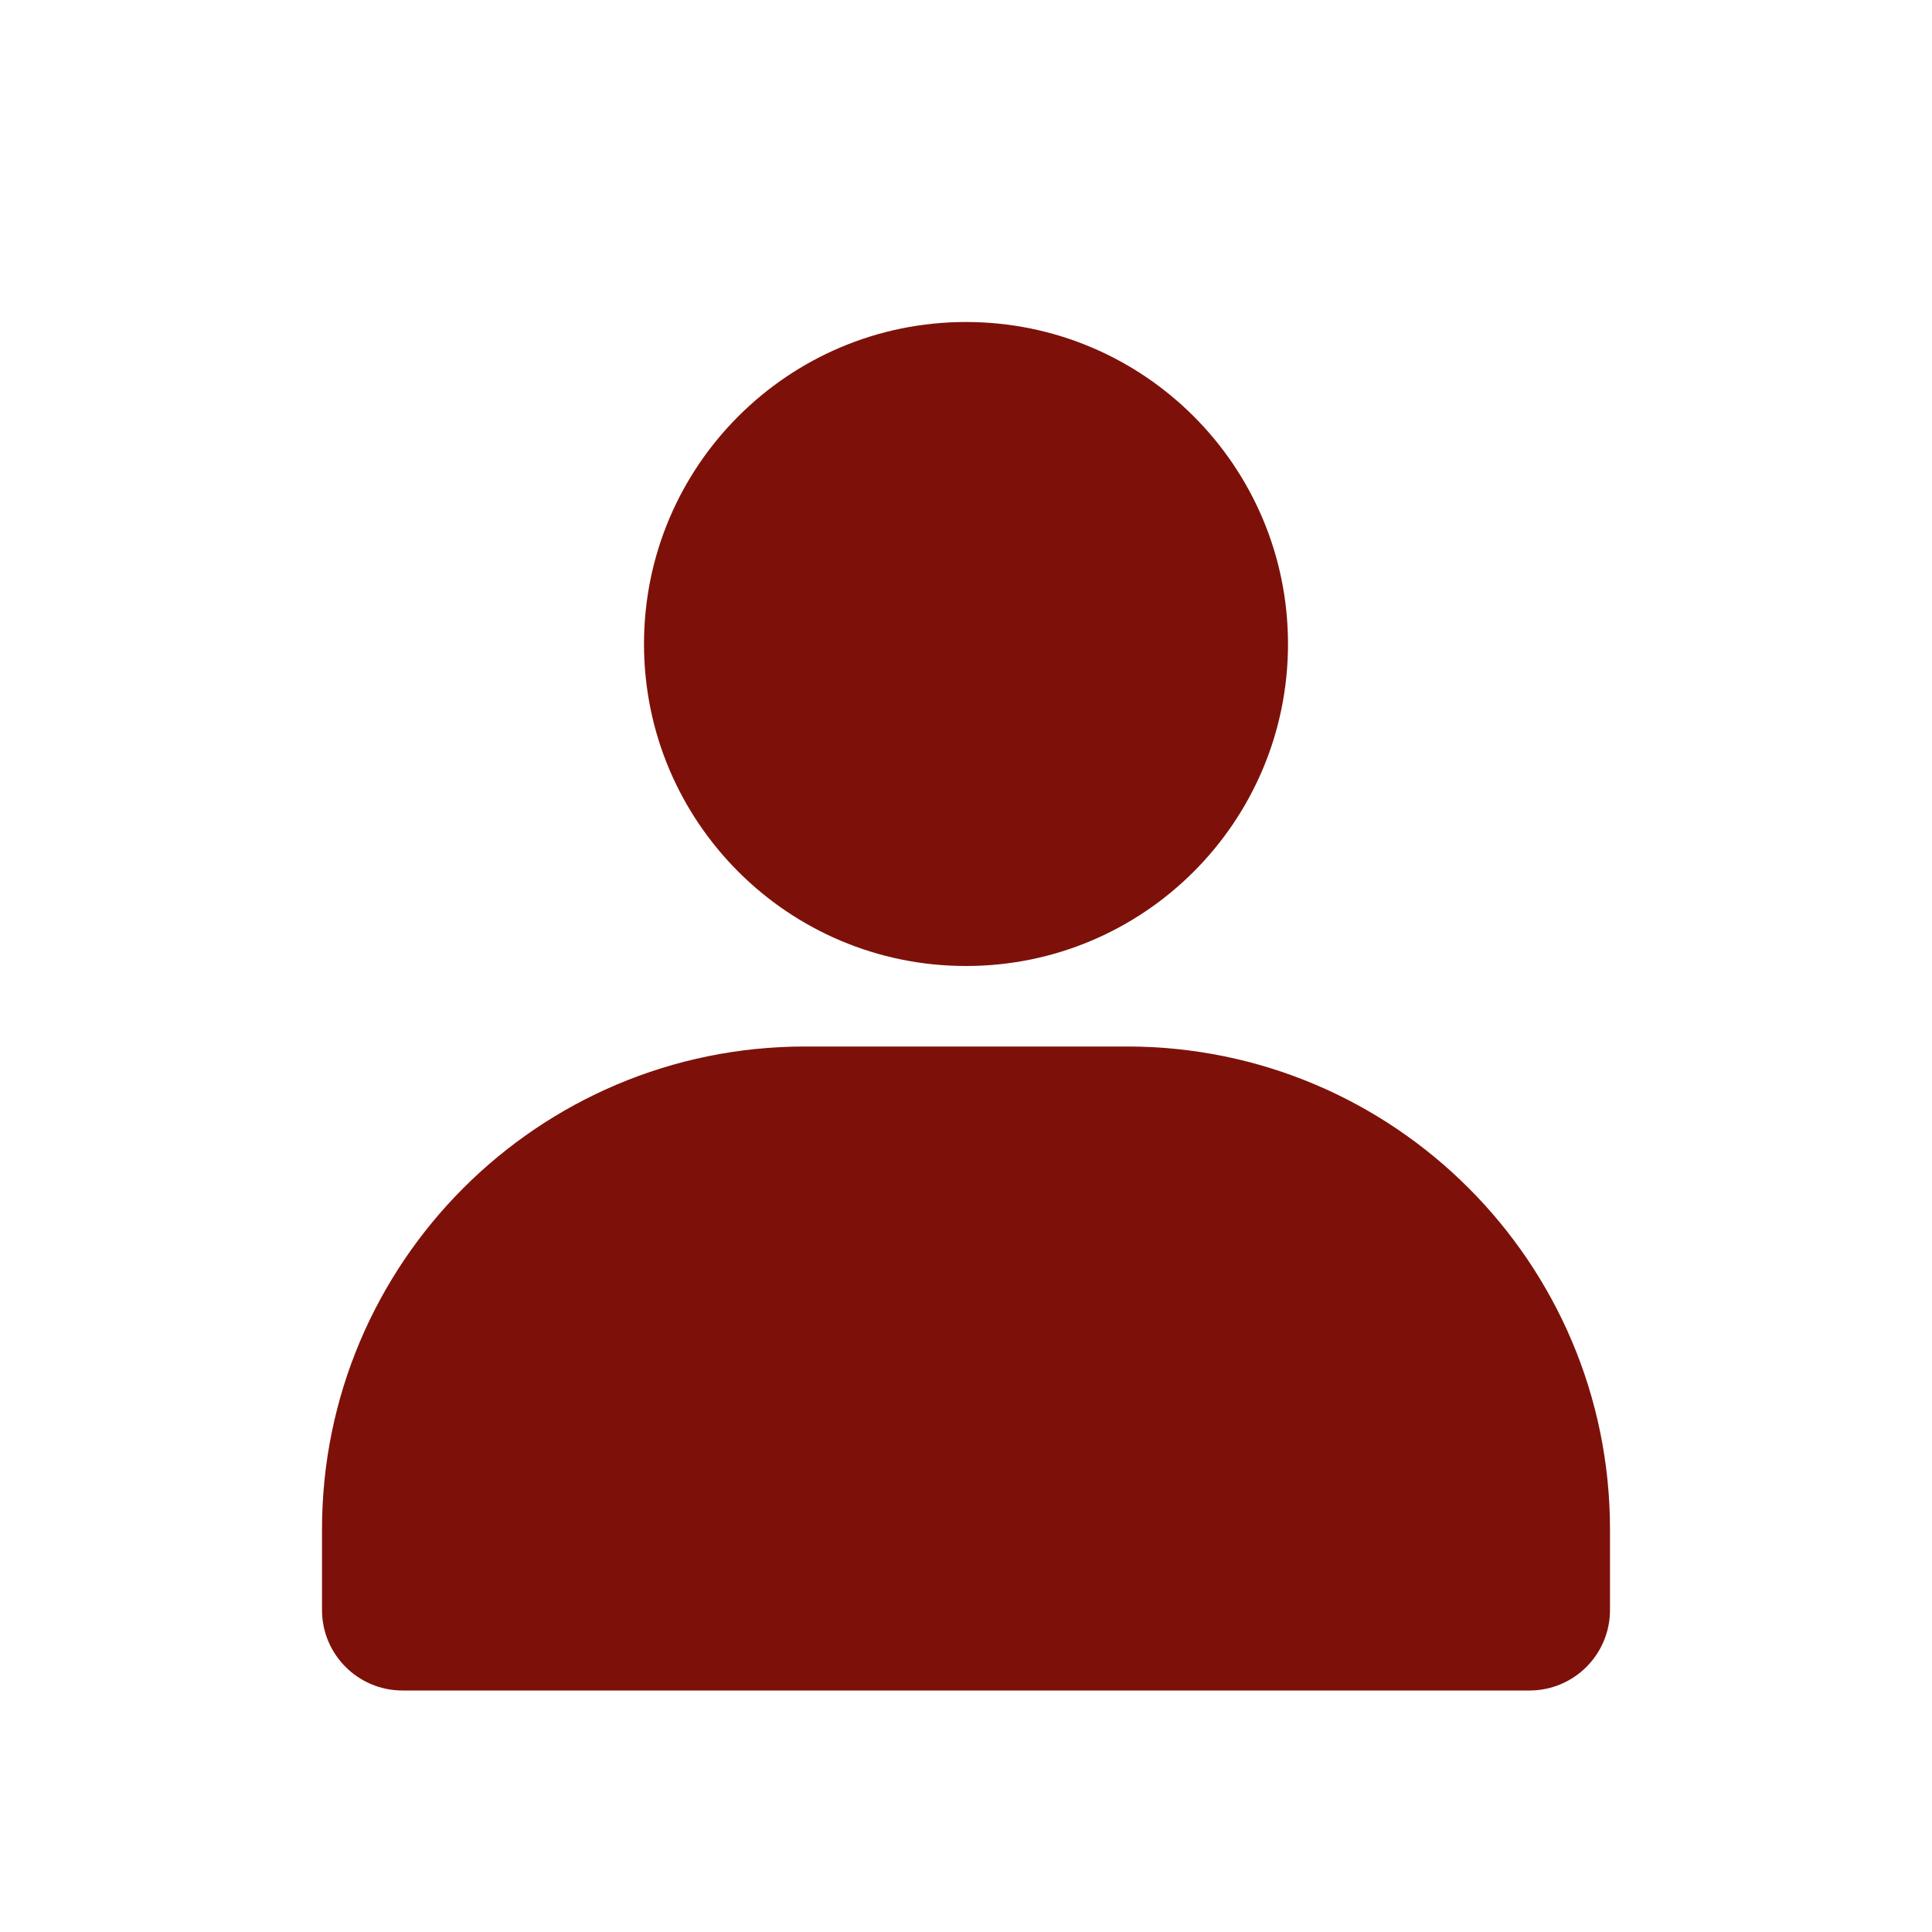
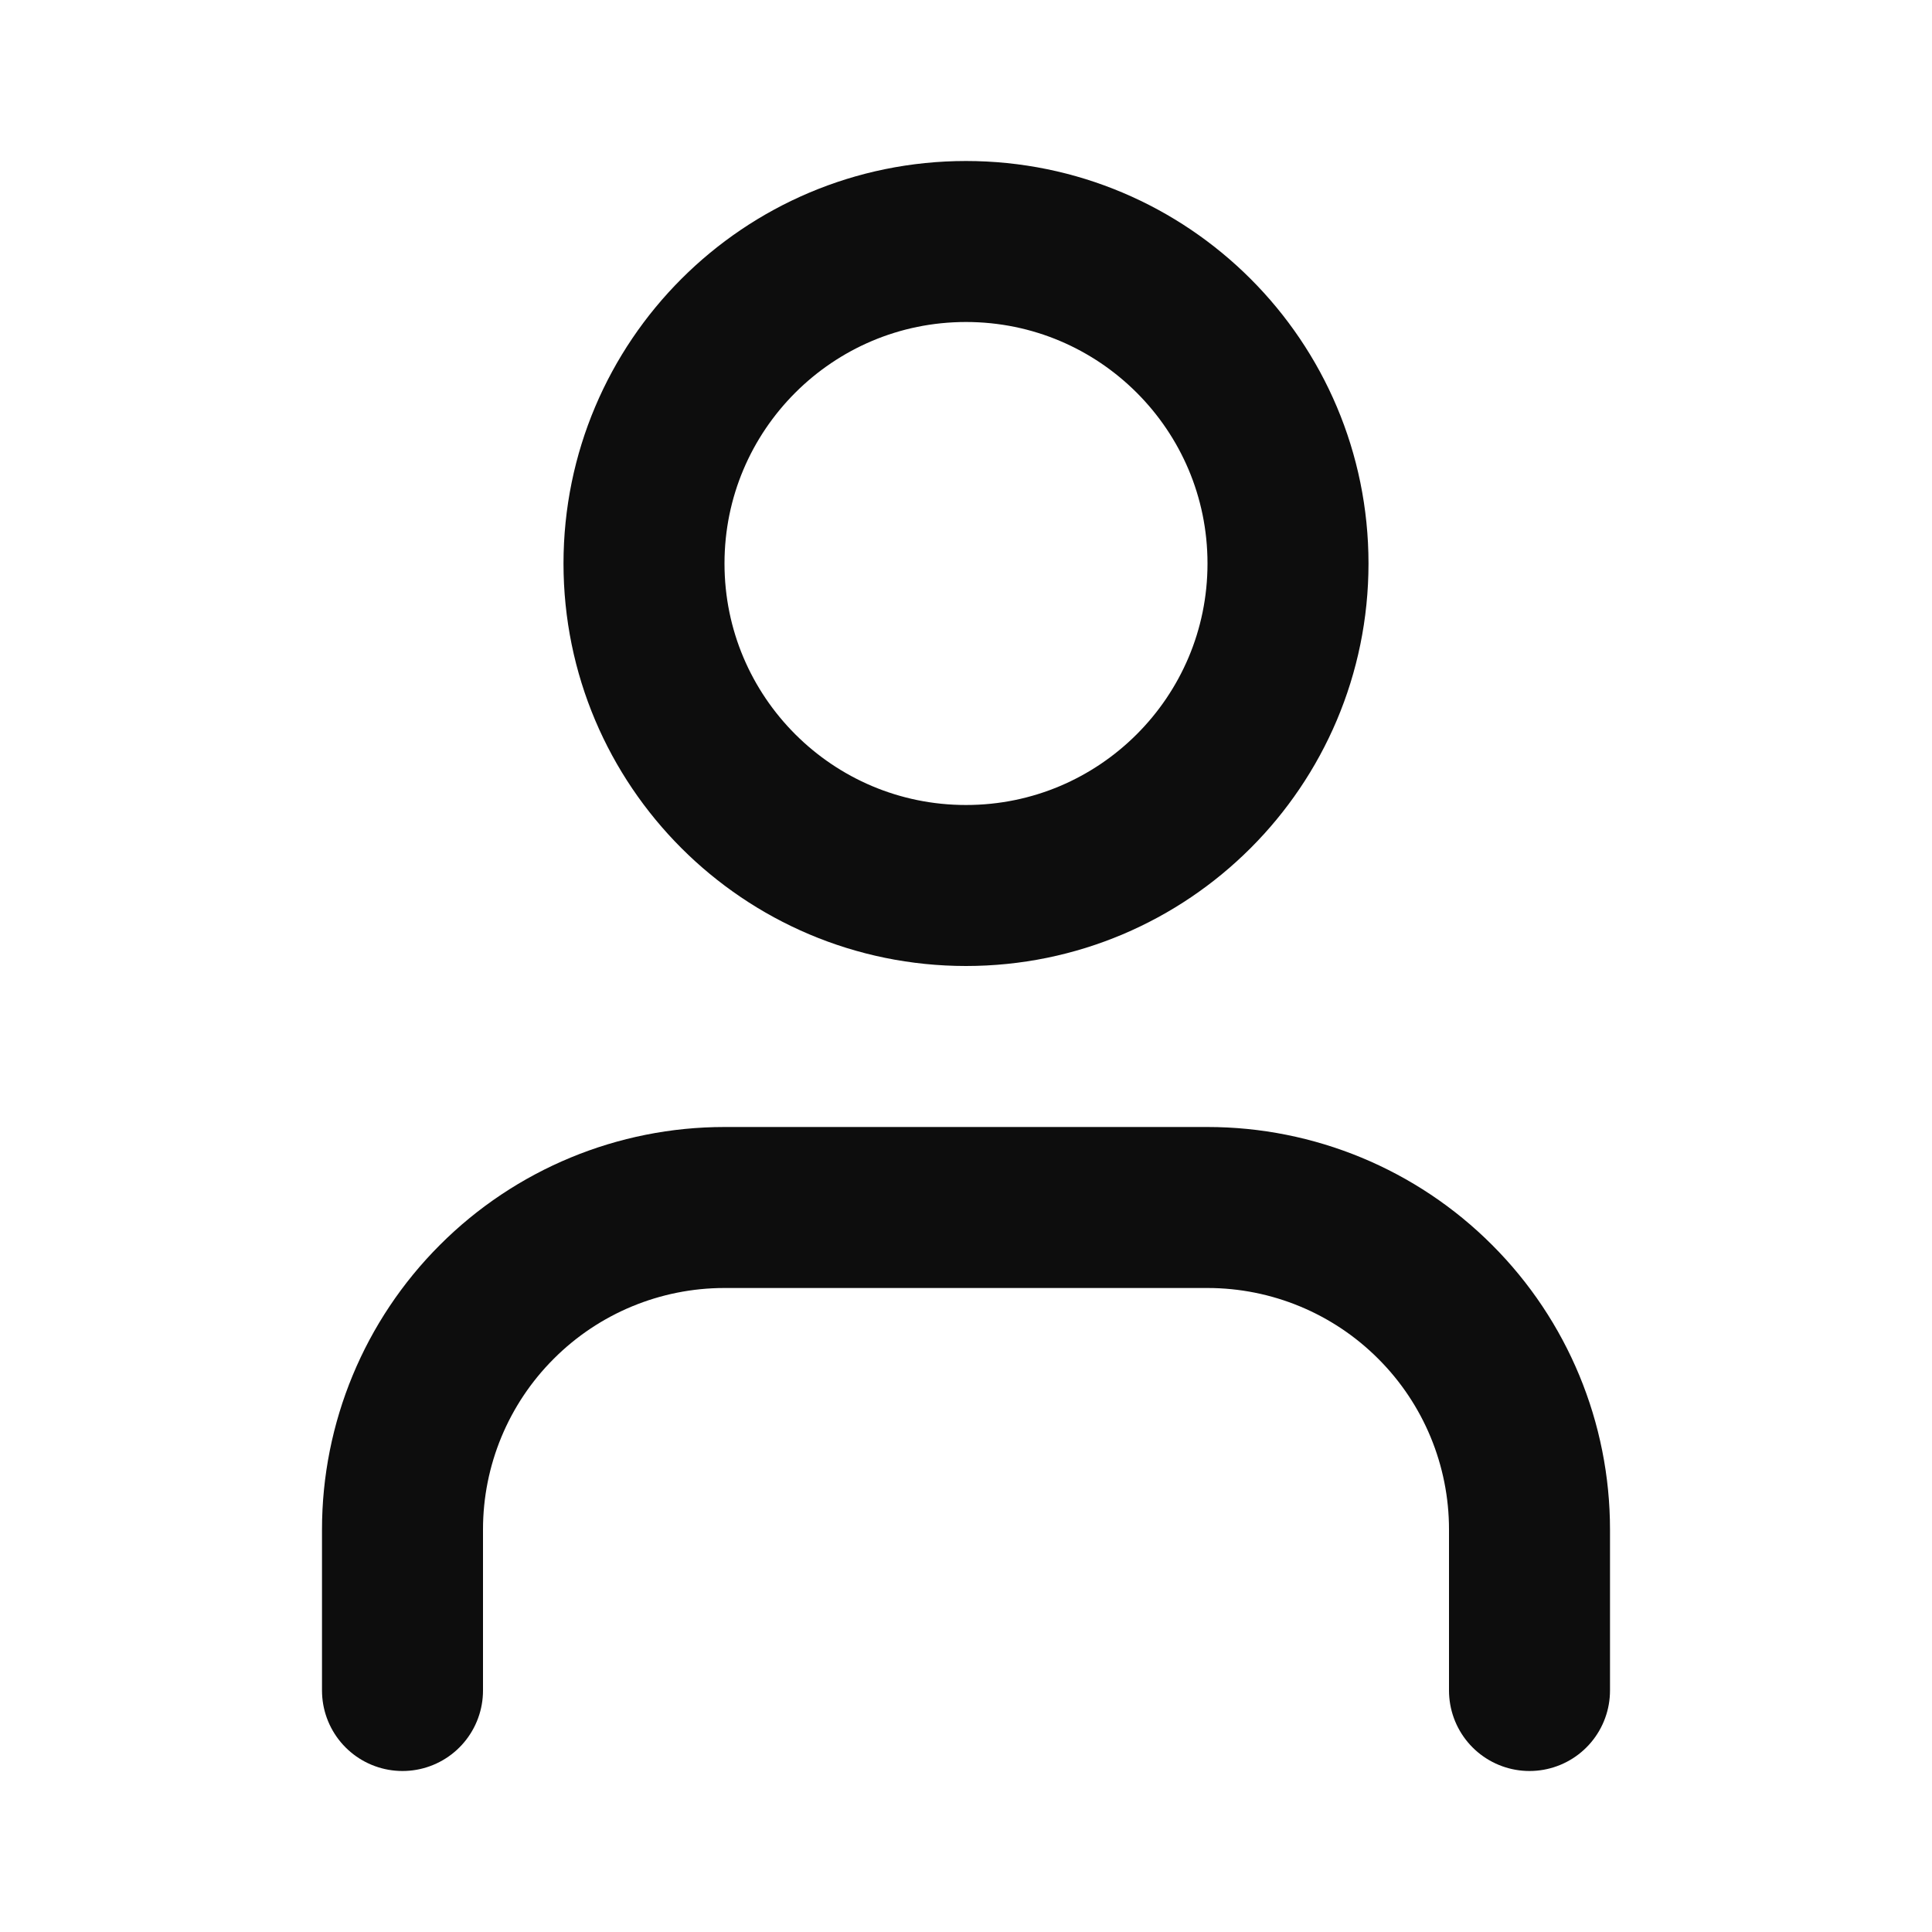
- <svg xmlns="http://www.w3.org/2000/svg" viewBox="0 0 24 24">
-   <circle cx="12" cy="8" fill="#7d1109" r="4" class="fill-464646" />
-   <path d="M20 19v1a1 1 0 0 1-1 1H5a1 1 0 0 1-1-1v-1a6 6 0 0 1 6-6h4a6 6 0 0 1 6 6Z" fill="#7d1109" class="fill-464646" />
+ <svg xmlns="http://www.w3.org/2000/svg" width="24" height="24" viewBox="0 0 24 24" fill="none">
+   <path d="M19 21V19C19 17.939 18.579 16.922 17.828 16.172C17.078 15.421 16.061 15 15 15H9C7.939 15 6.922 15.421 6.172 16.172C5.421 16.922 5 17.939 5 19V21" stroke="#0D0D0D" stroke-width="2" stroke-linecap="round" stroke-linejoin="round" />
+   <path d="M12 11C14.209 11 16 9.209 16 7C16 4.791 14.209 3 12 3C9.791 3 8 4.791 8 7C8 9.209 9.791 11 12 11Z" stroke="#0D0D0D" stroke-width="2" stroke-linecap="round" stroke-linejoin="round" />
</svg>
